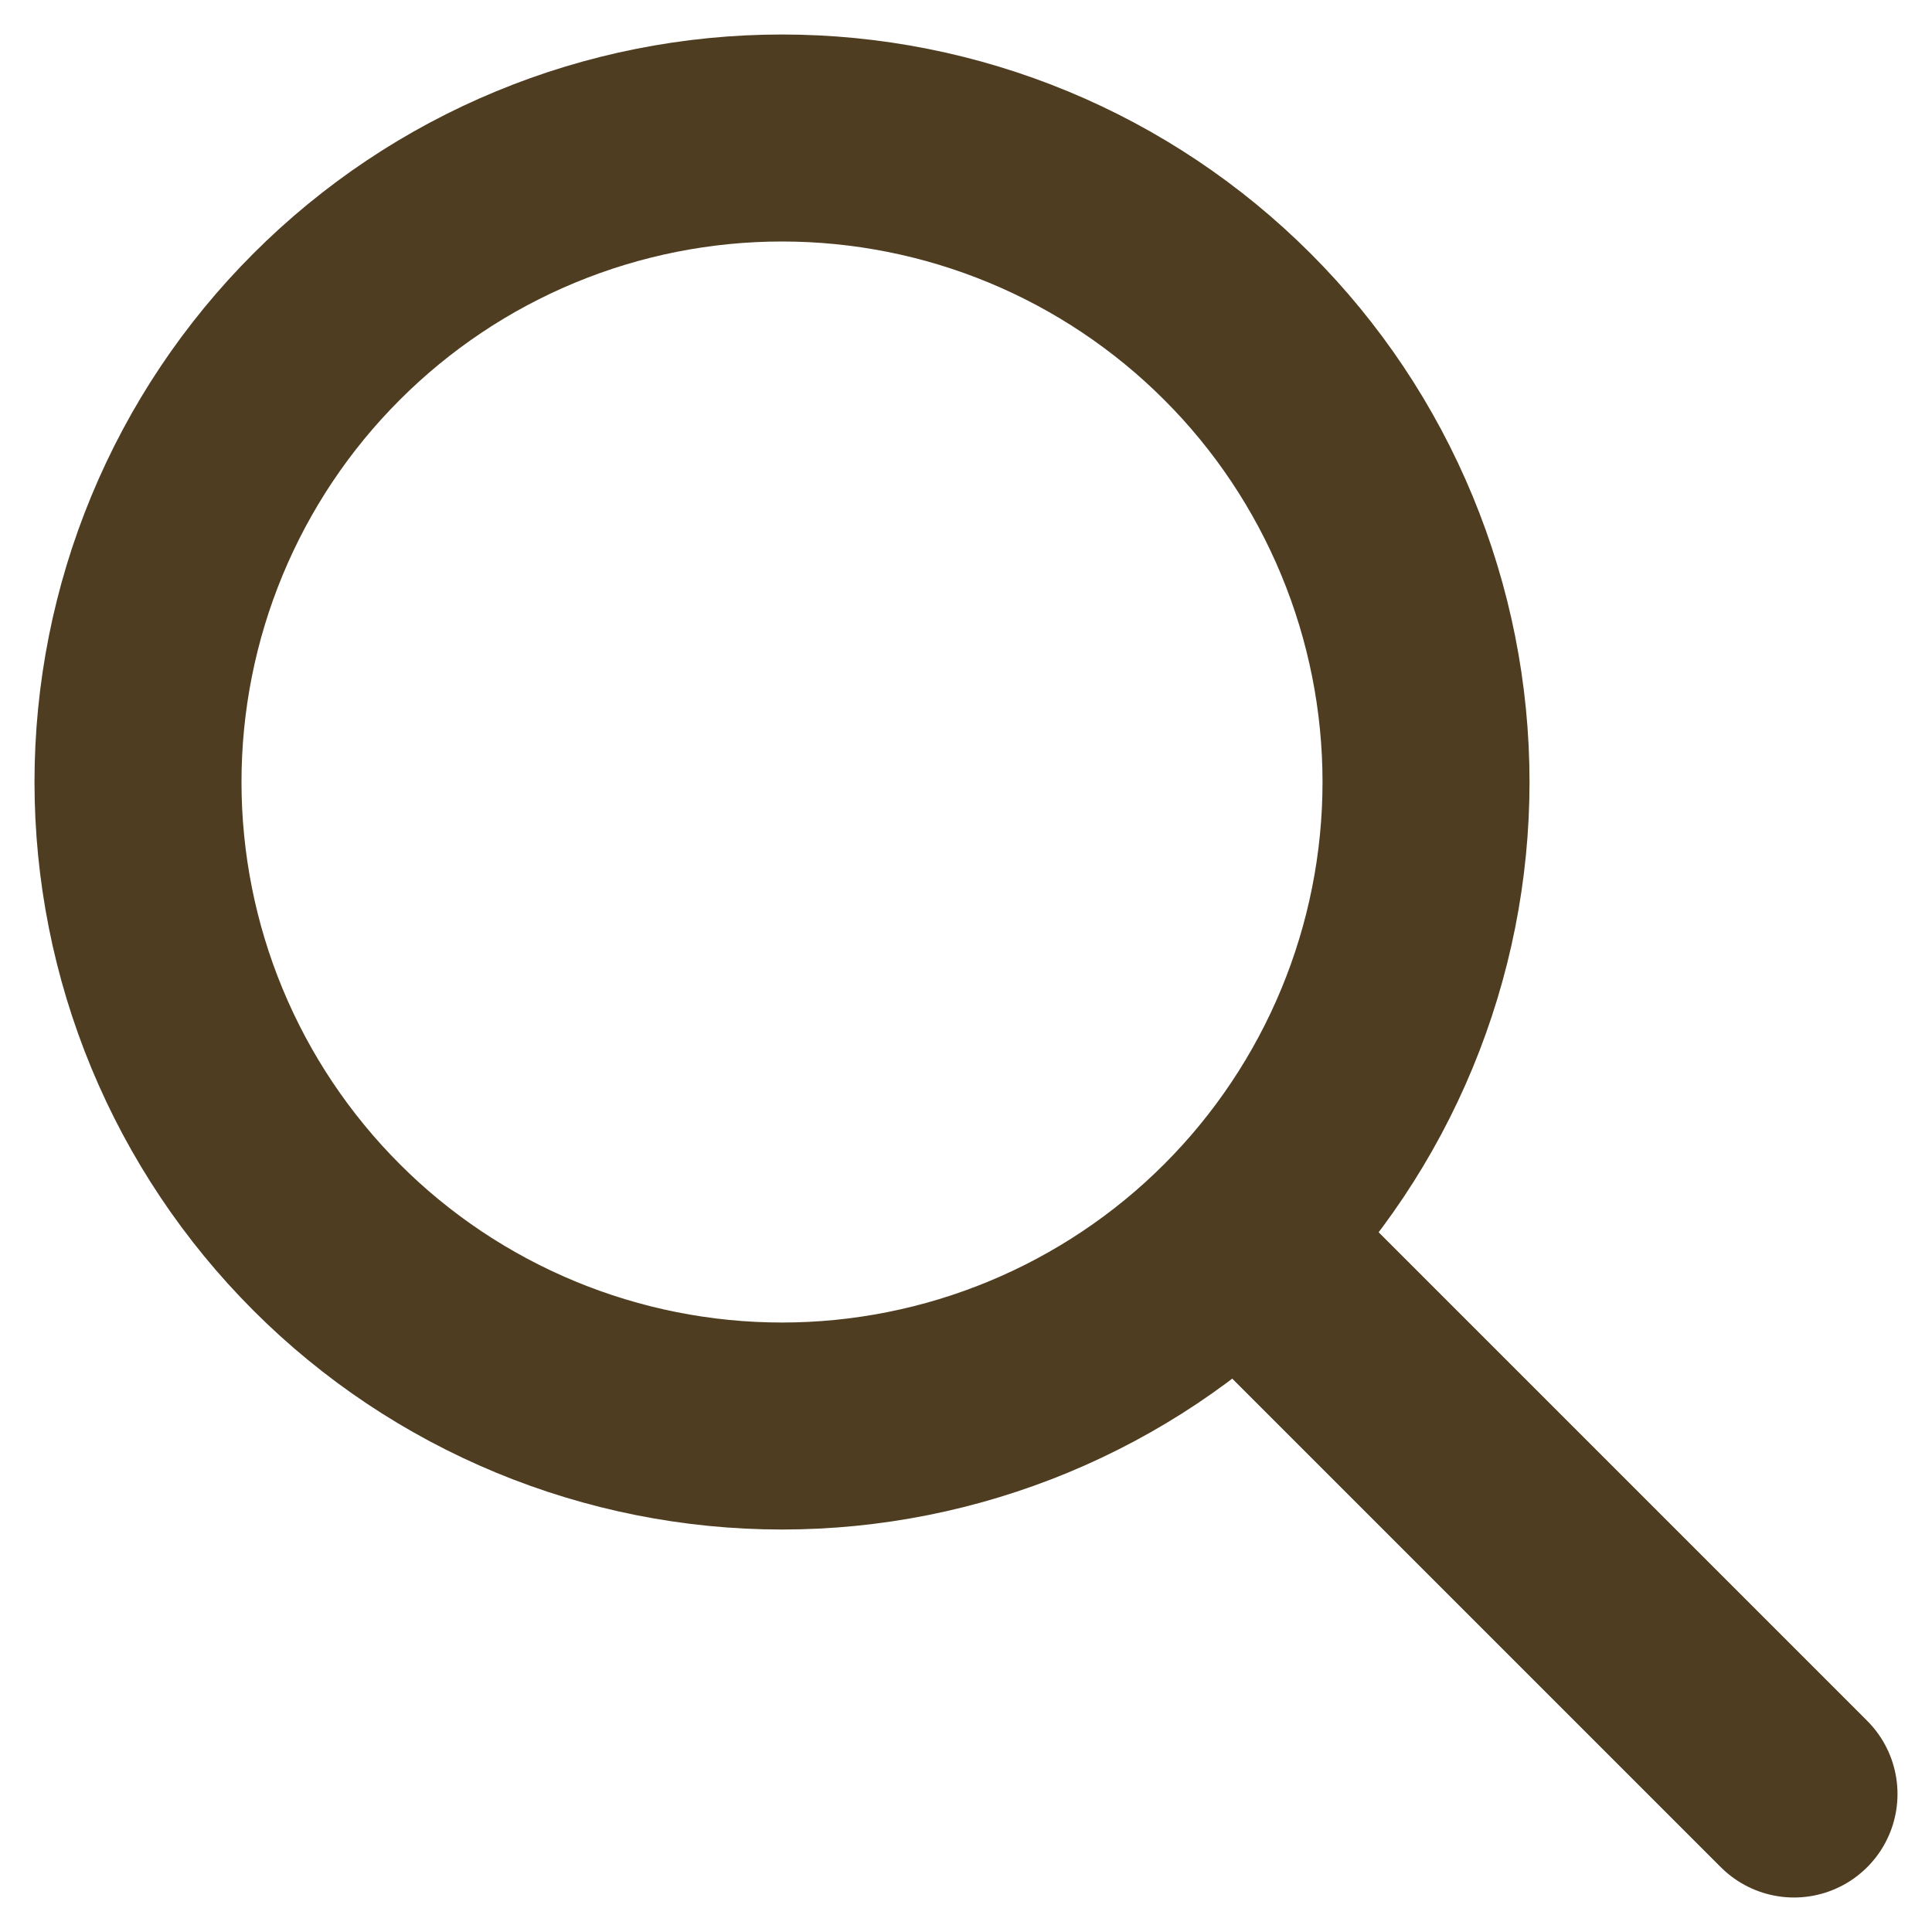
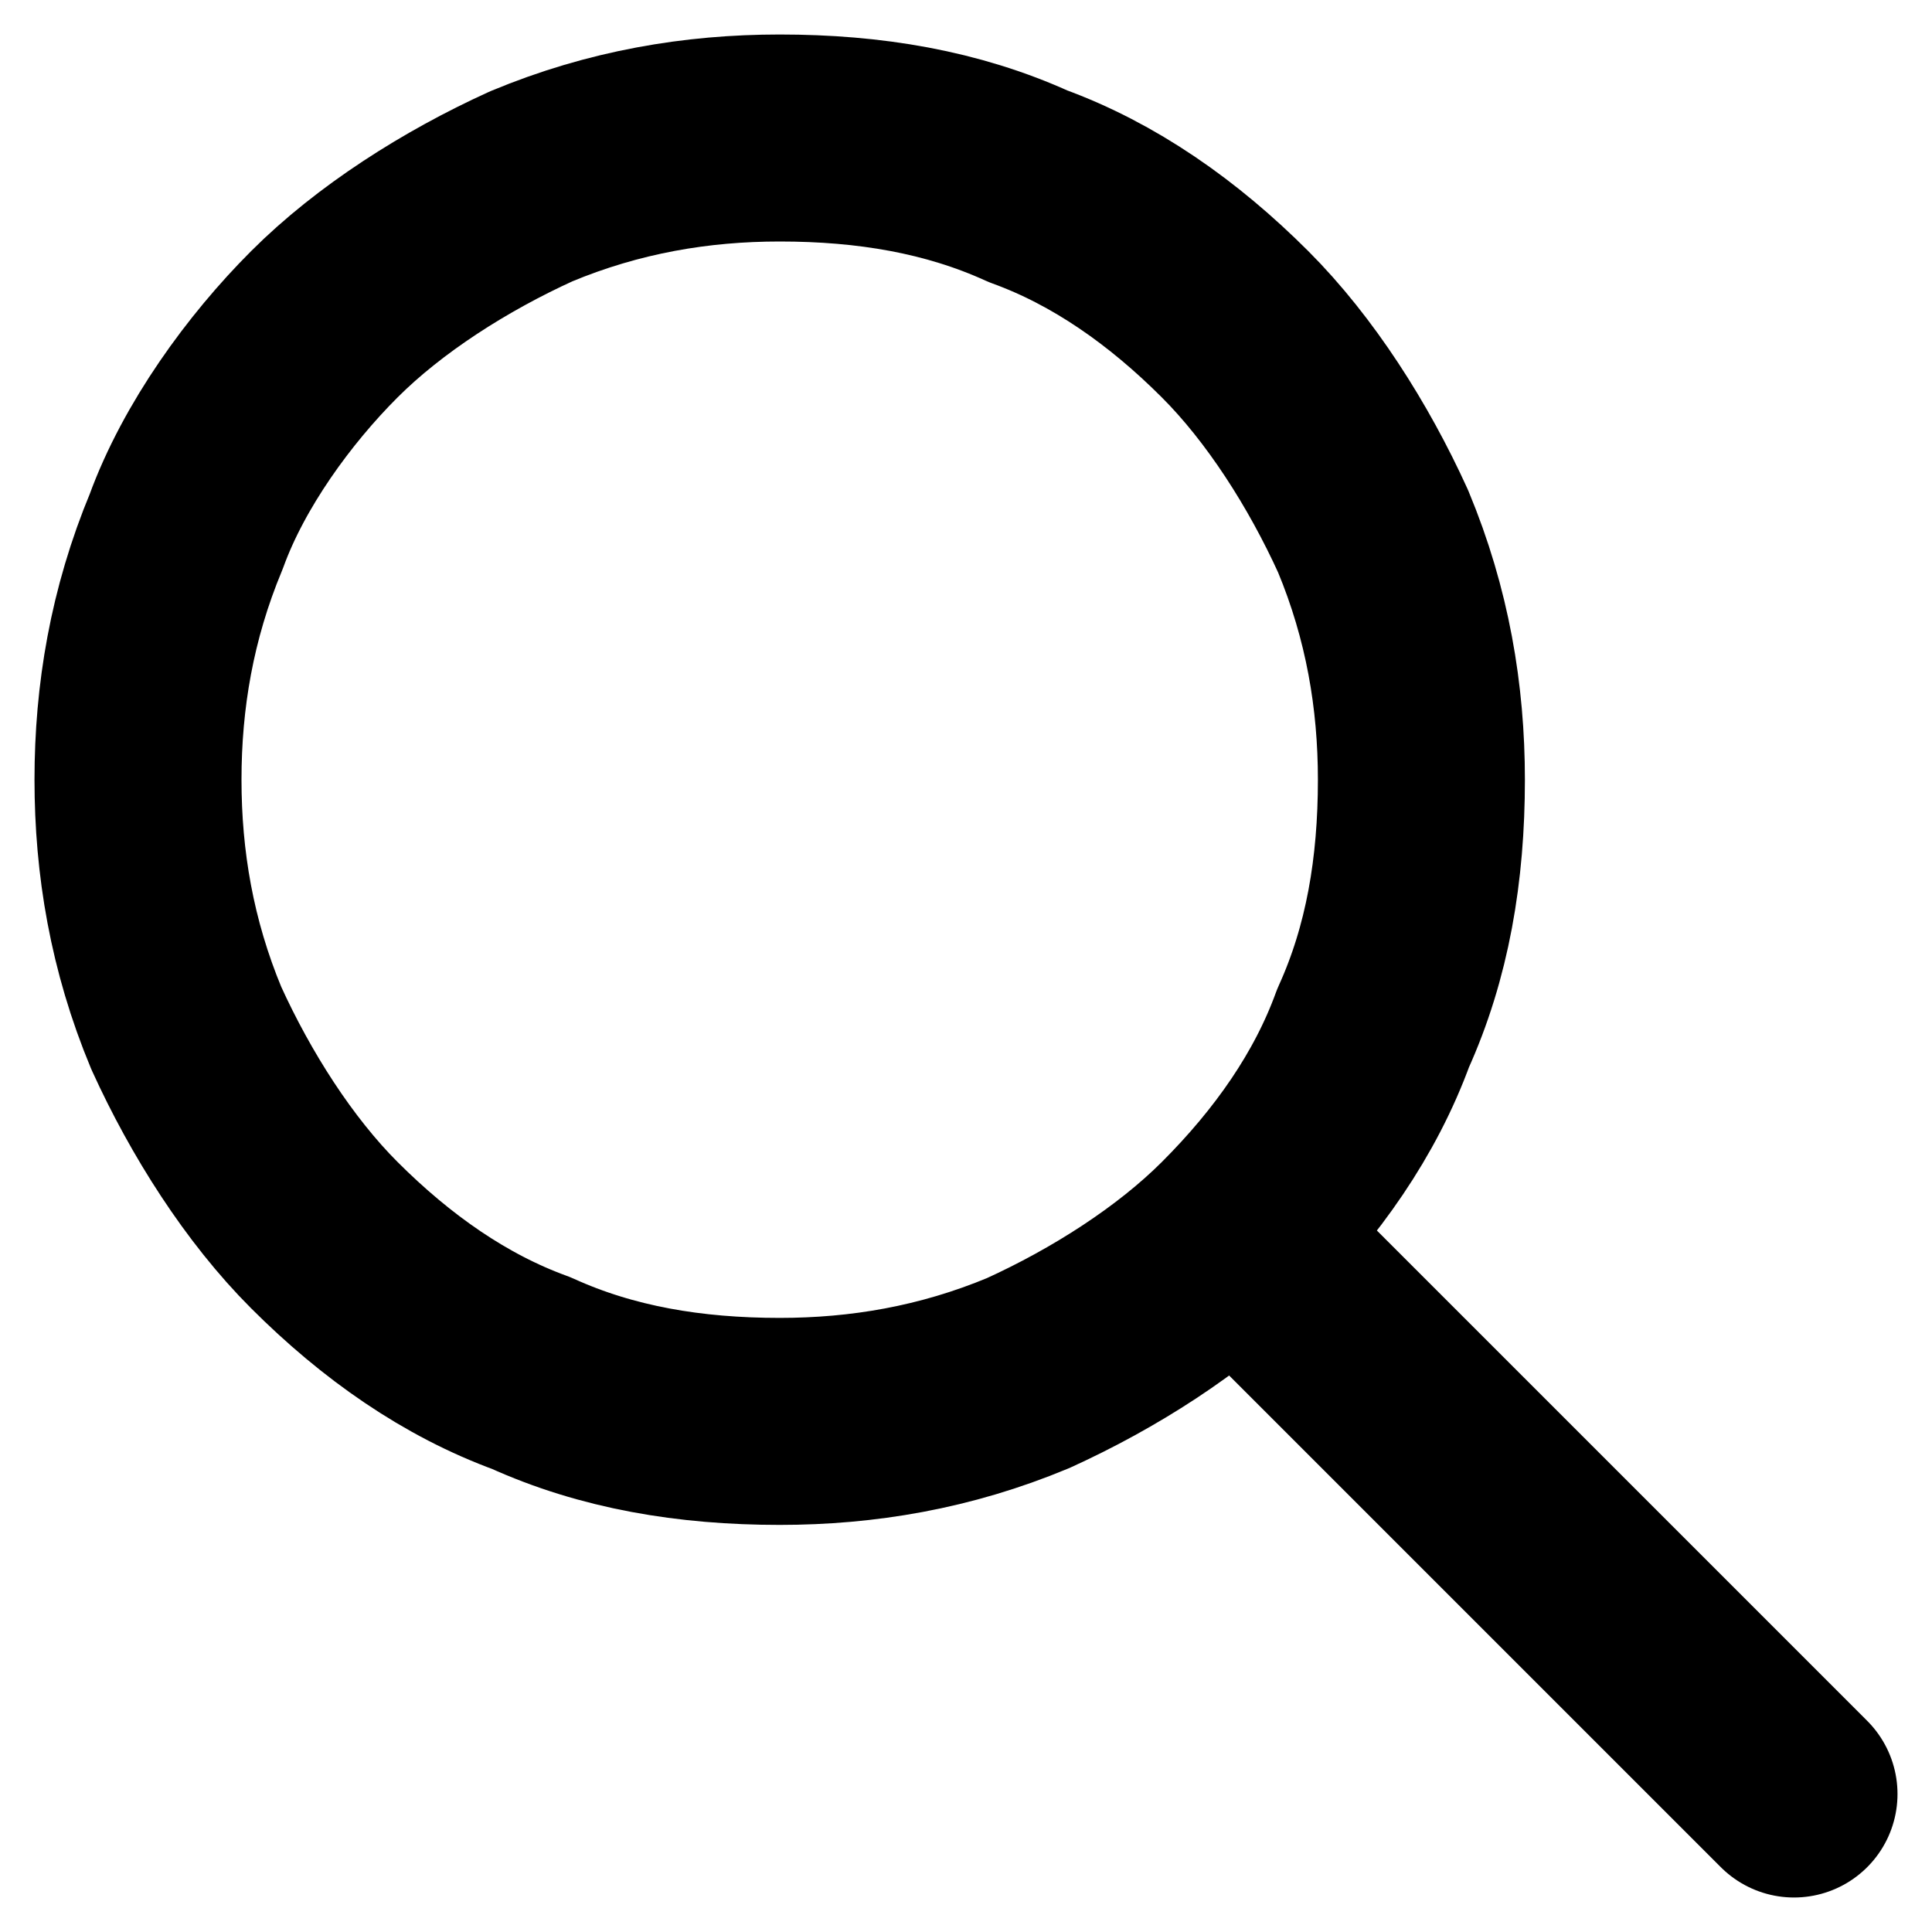
- <svg xmlns="http://www.w3.org/2000/svg" width="28" height="28" viewBox="0 0 28 28" fill="none">
-   <path d="M26 26L18 18M2 11.333C2 12.559 2.241 13.773 2.71 14.905C3.179 16.037 3.867 17.066 4.734 17.933C5.6 18.8 6.629 19.487 7.762 19.956C8.894 20.425 10.108 20.667 11.333 20.667C12.559 20.667 13.773 20.425 14.905 19.956C16.037 19.487 17.066 18.8 17.933 17.933C18.8 17.066 19.487 16.037 19.956 14.905C20.425 13.773 20.667 12.559 20.667 11.333C20.667 10.108 20.425 8.894 19.956 7.762C19.487 6.629 18.8 5.6 17.933 4.734C17.066 3.867 16.037 3.179 14.905 2.71C13.773 2.241 12.559 2 11.333 2C10.108 2 8.894 2.241 7.762 2.71C6.629 3.179 5.6 3.867 4.734 4.734C3.867 5.6 3.179 6.629 2.71 7.762C2.241 8.894 2 10.108 2 11.333Z" stroke="#4F3D21" stroke-width="3" stroke-linecap="round" stroke-linejoin="round" />
+ <svg xmlns="http://www.w3.org/2000/svg" version="1.1" id="Layer_1" x="0px" y="0px" viewBox="0 0 28 28" style="enable-background:new 0 0 28 28;" xml:space="preserve">
+   <style type="text/css">
+ 	.st0{fill:none;stroke:#000000;stroke-width:3;stroke-linecap:round;stroke-linejoin:round;}
+ </style>
+   <path class="st0" d="M26,26l-8-8 M2,11.3c0,1.2,0.2,2.4,0.7,3.6c0.5,1.1,1.2,2.2,2,3c0.9,0.9,1.9,1.6,3,2c1.1,0.5,2.3,0.7,3.6,0.7  c1.2,0,2.4-0.2,3.6-0.7c1.1-0.5,2.2-1.2,3-2c0.9-0.9,1.6-1.9,2-3c0.5-1.1,0.7-2.3,0.7-3.6c0-1.2-0.2-2.4-0.7-3.6  c-0.5-1.1-1.2-2.2-2-3c-0.9-0.9-1.9-1.6-3-2C13.8,2.2,12.6,2,11.3,2c-1.2,0-2.4,0.2-3.6,0.7c-1.1,0.5-2.2,1.2-3,2s-1.6,1.9-2,3  C2.2,8.9,2,10.1,2,11.3z" />
</svg>
